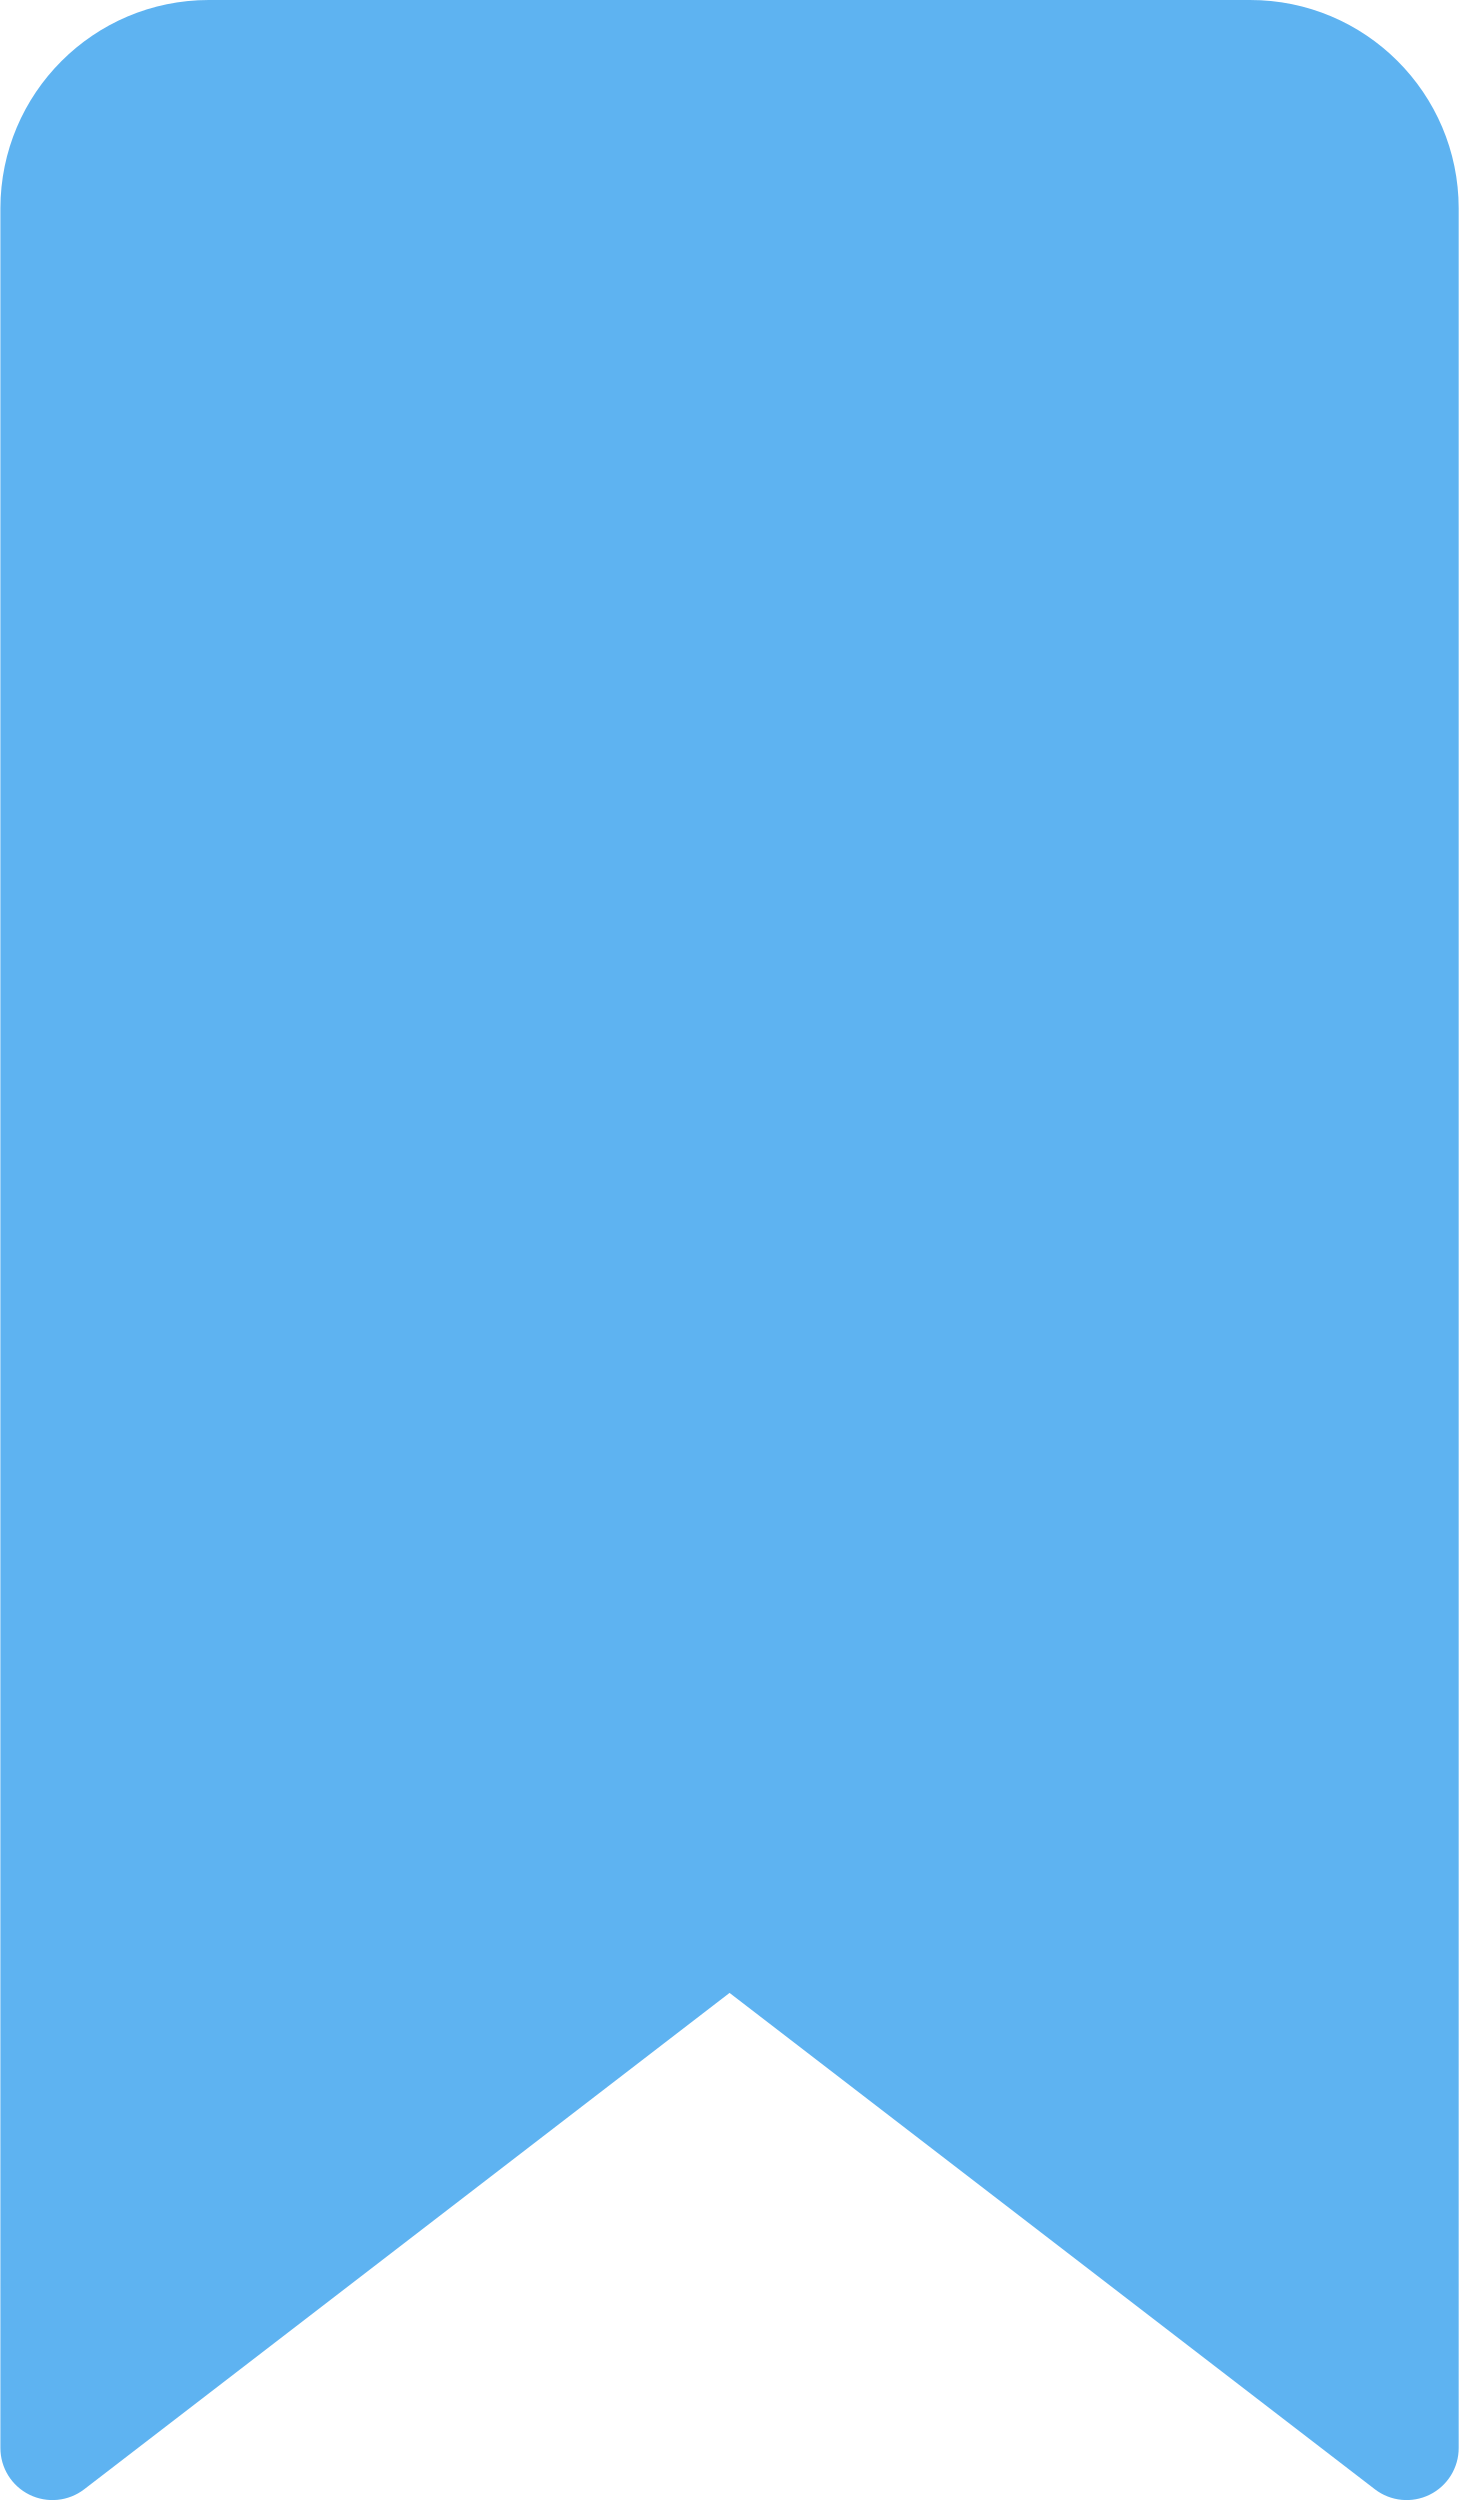
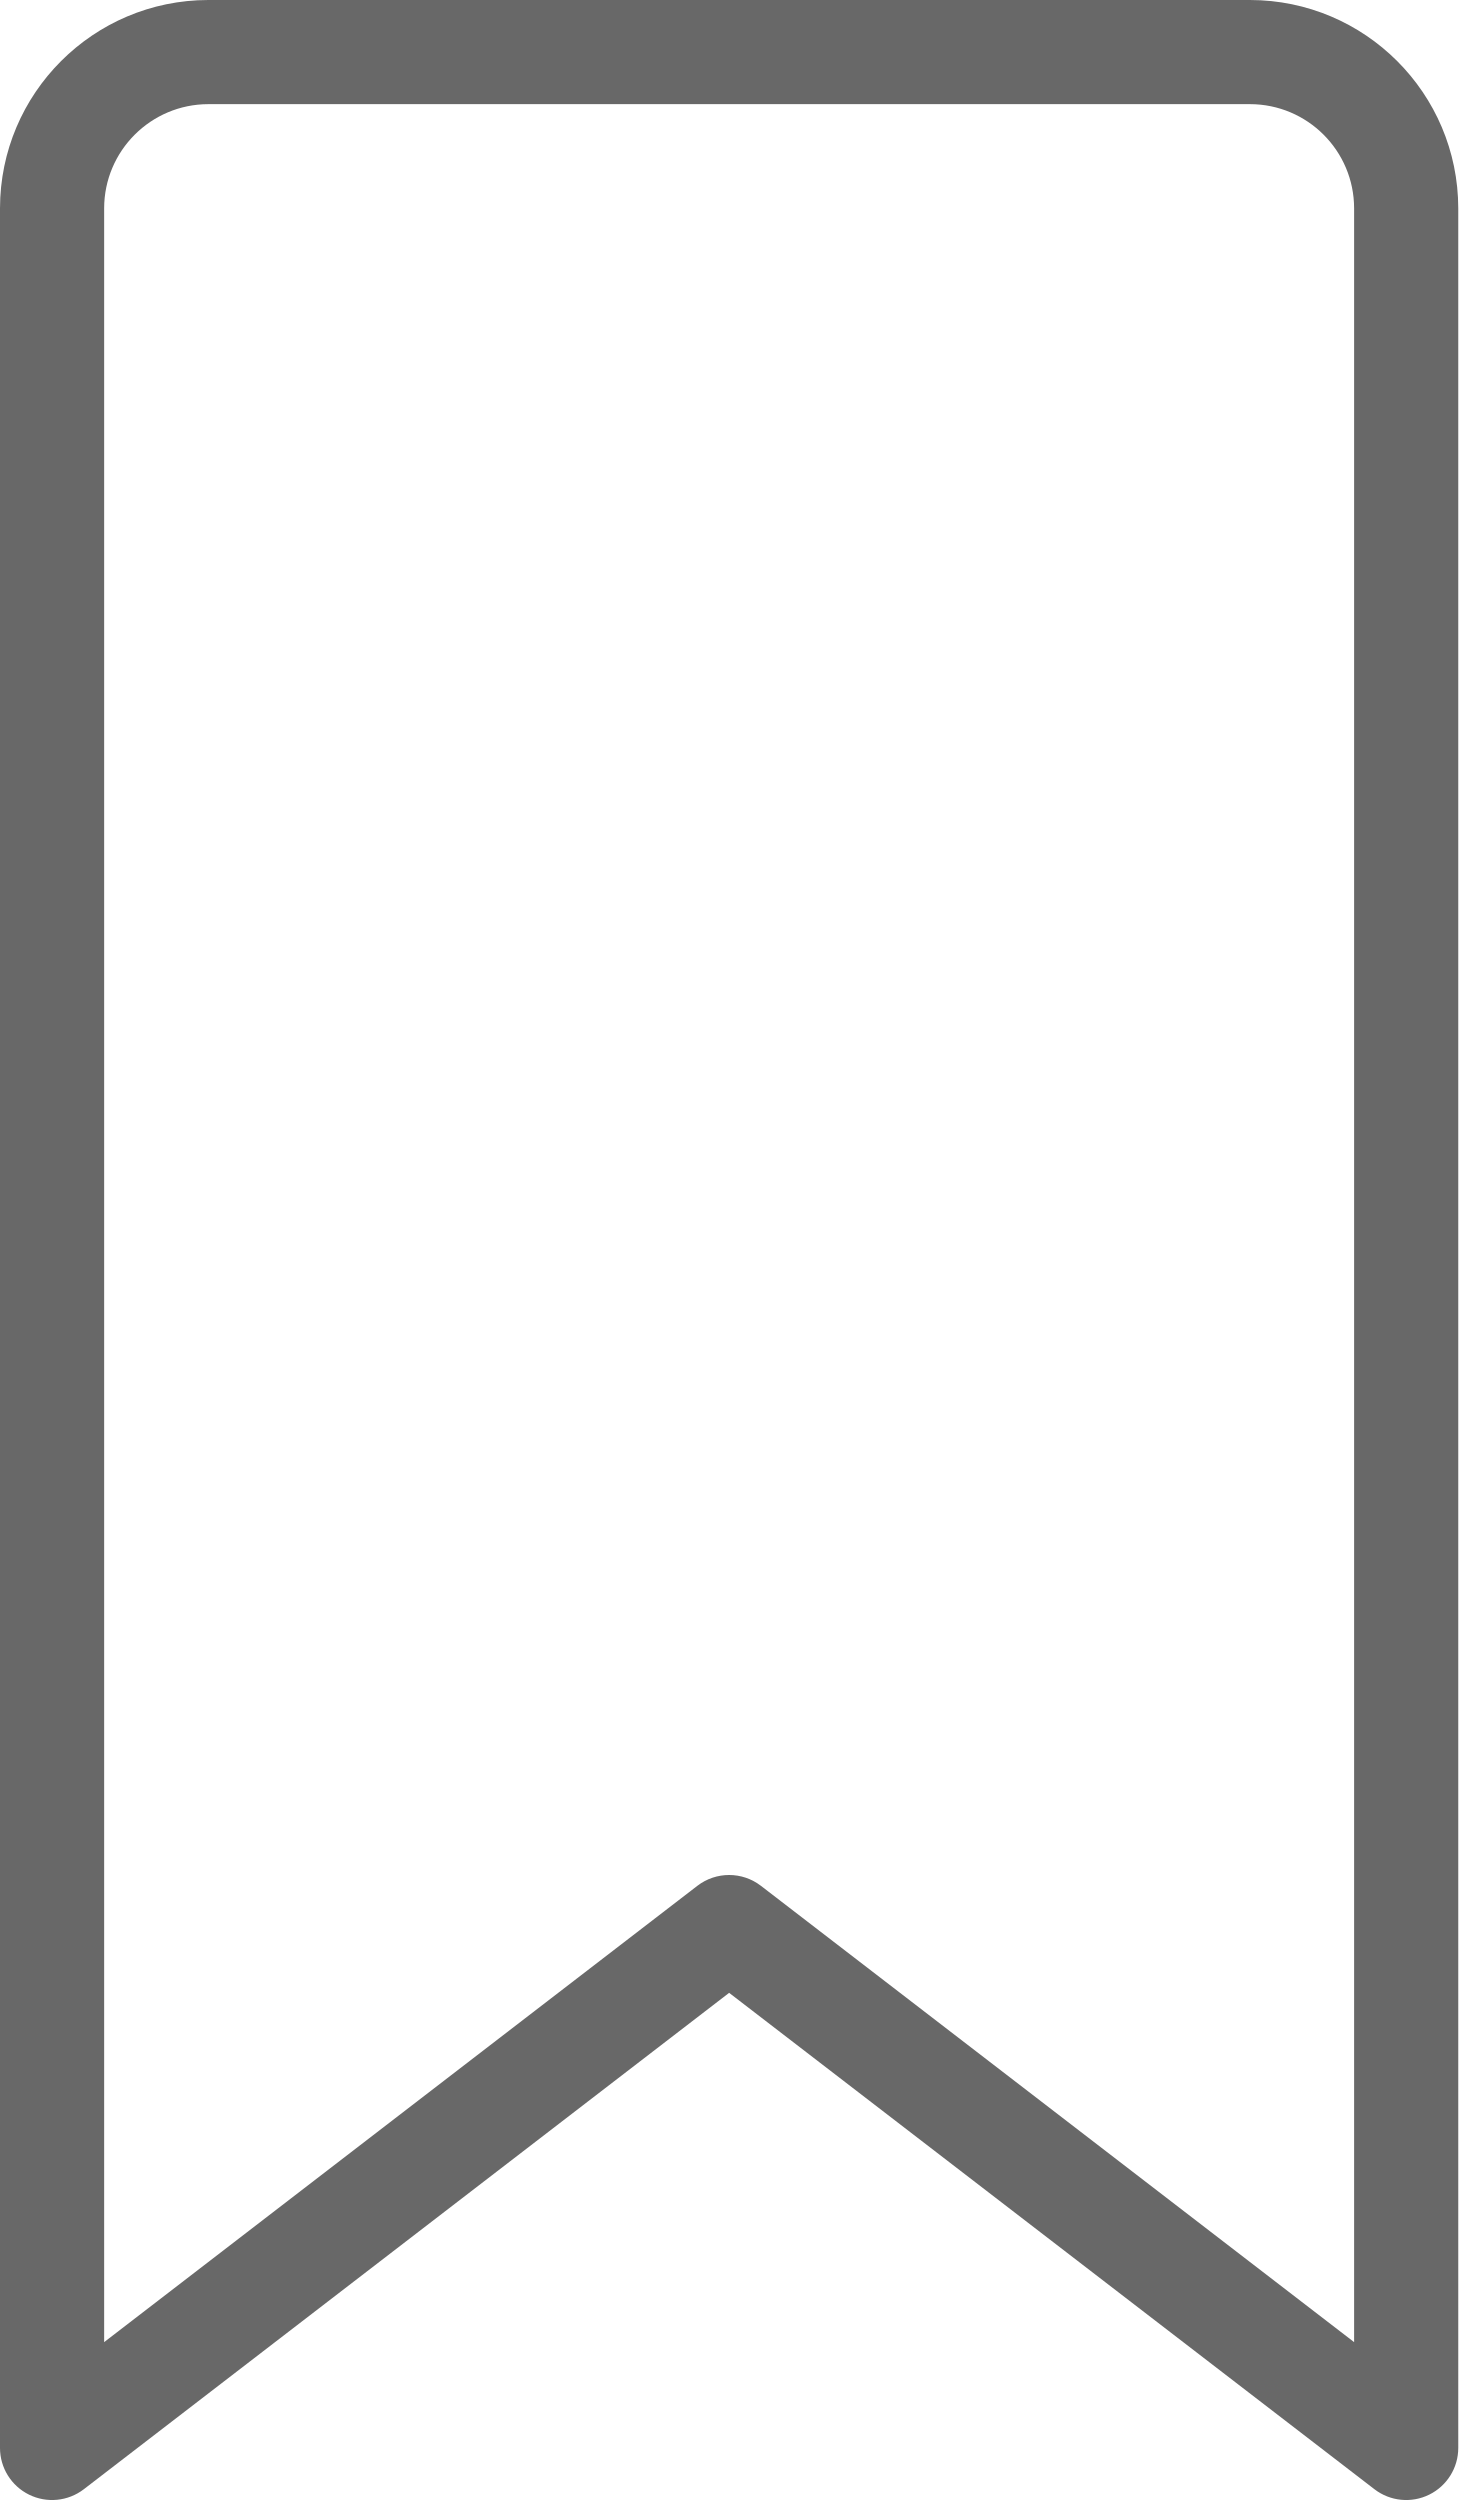
- <svg xmlns="http://www.w3.org/2000/svg" id="bookmark" width="14.566" height="24.971" viewBox="0 0 14.566 24.971">
-   <g id="Group_19" data-name="Group 19" transform="translate(0)">
-     <path id="Path_242" data-name="Path 242" d="M119.153,0h-10.4a2.083,2.083,0,0,0-2.081,2.081v22.37a.52.52,0,0,0,.837.413l6.446-4.958,6.446,4.958a.52.52,0,0,0,.837-.413V2.081A2.083,2.083,0,0,0,119.153,0Z" transform="translate(-106.668)" fill="#5eb3f1" />
+ <svg xmlns="http://www.w3.org/2000/svg" id="bookmark" width="18.567" height="31.829" viewBox="0 0 18.567 31.829">
+   <defs>
+     <style>
+       .cls-1 {
+         fill: #686868;
+       }
+     </style>
+   </defs>
+   <g id="Group_20" data-name="Group 20" transform="translate(0)">
+     <path id="Path_243" data-name="Path 243" class="cls-1" d="M122.582,0H109.32a2.655,2.655,0,0,0-2.652,2.652V31.166a.663.663,0,0,0,1.067.526l8.216-6.32,8.216,6.32a.663.663,0,0,0,1.067-.526V2.652A2.655,2.655,0,0,0,122.582,0Zm1.326,29.819-7.553-5.81a.663.663,0,0,0-.808,0l-7.553,5.81V2.652a1.328,1.328,0,0,1,1.326-1.326h13.262a1.327,1.327,0,0,1,1.326,1.326V29.819Z" transform="translate(-106.668)" />
  </g>
</svg>
